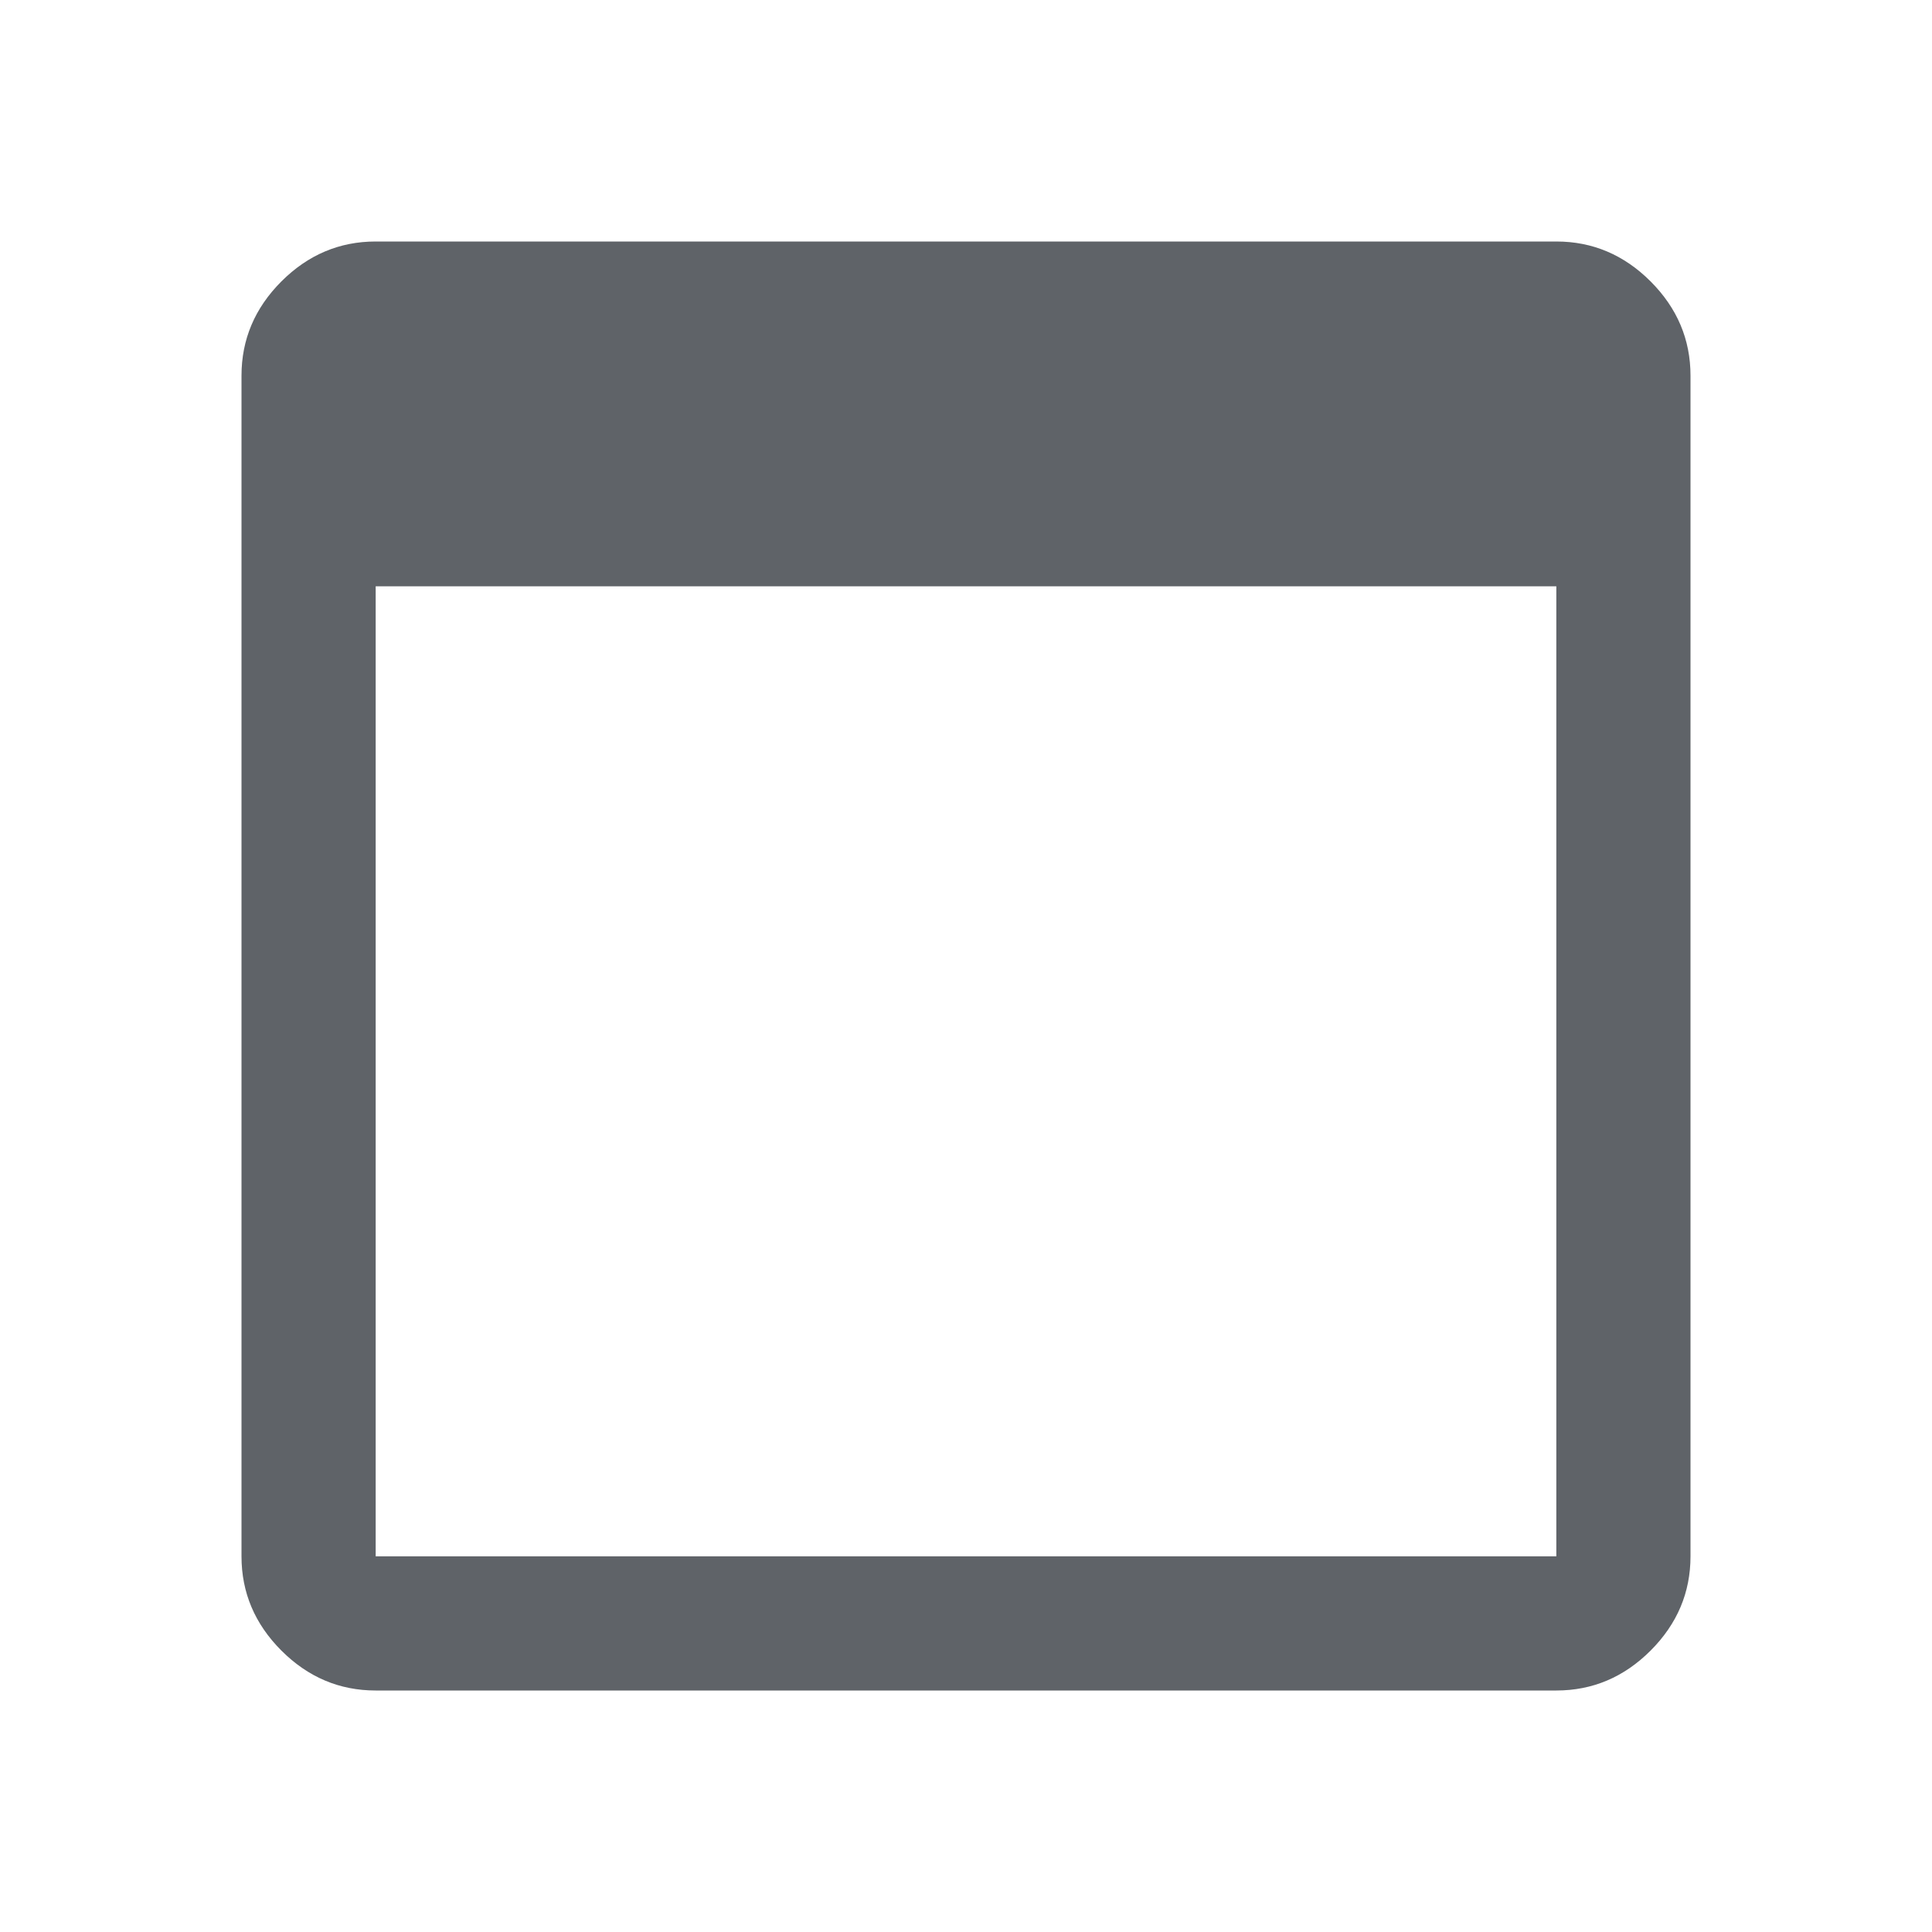
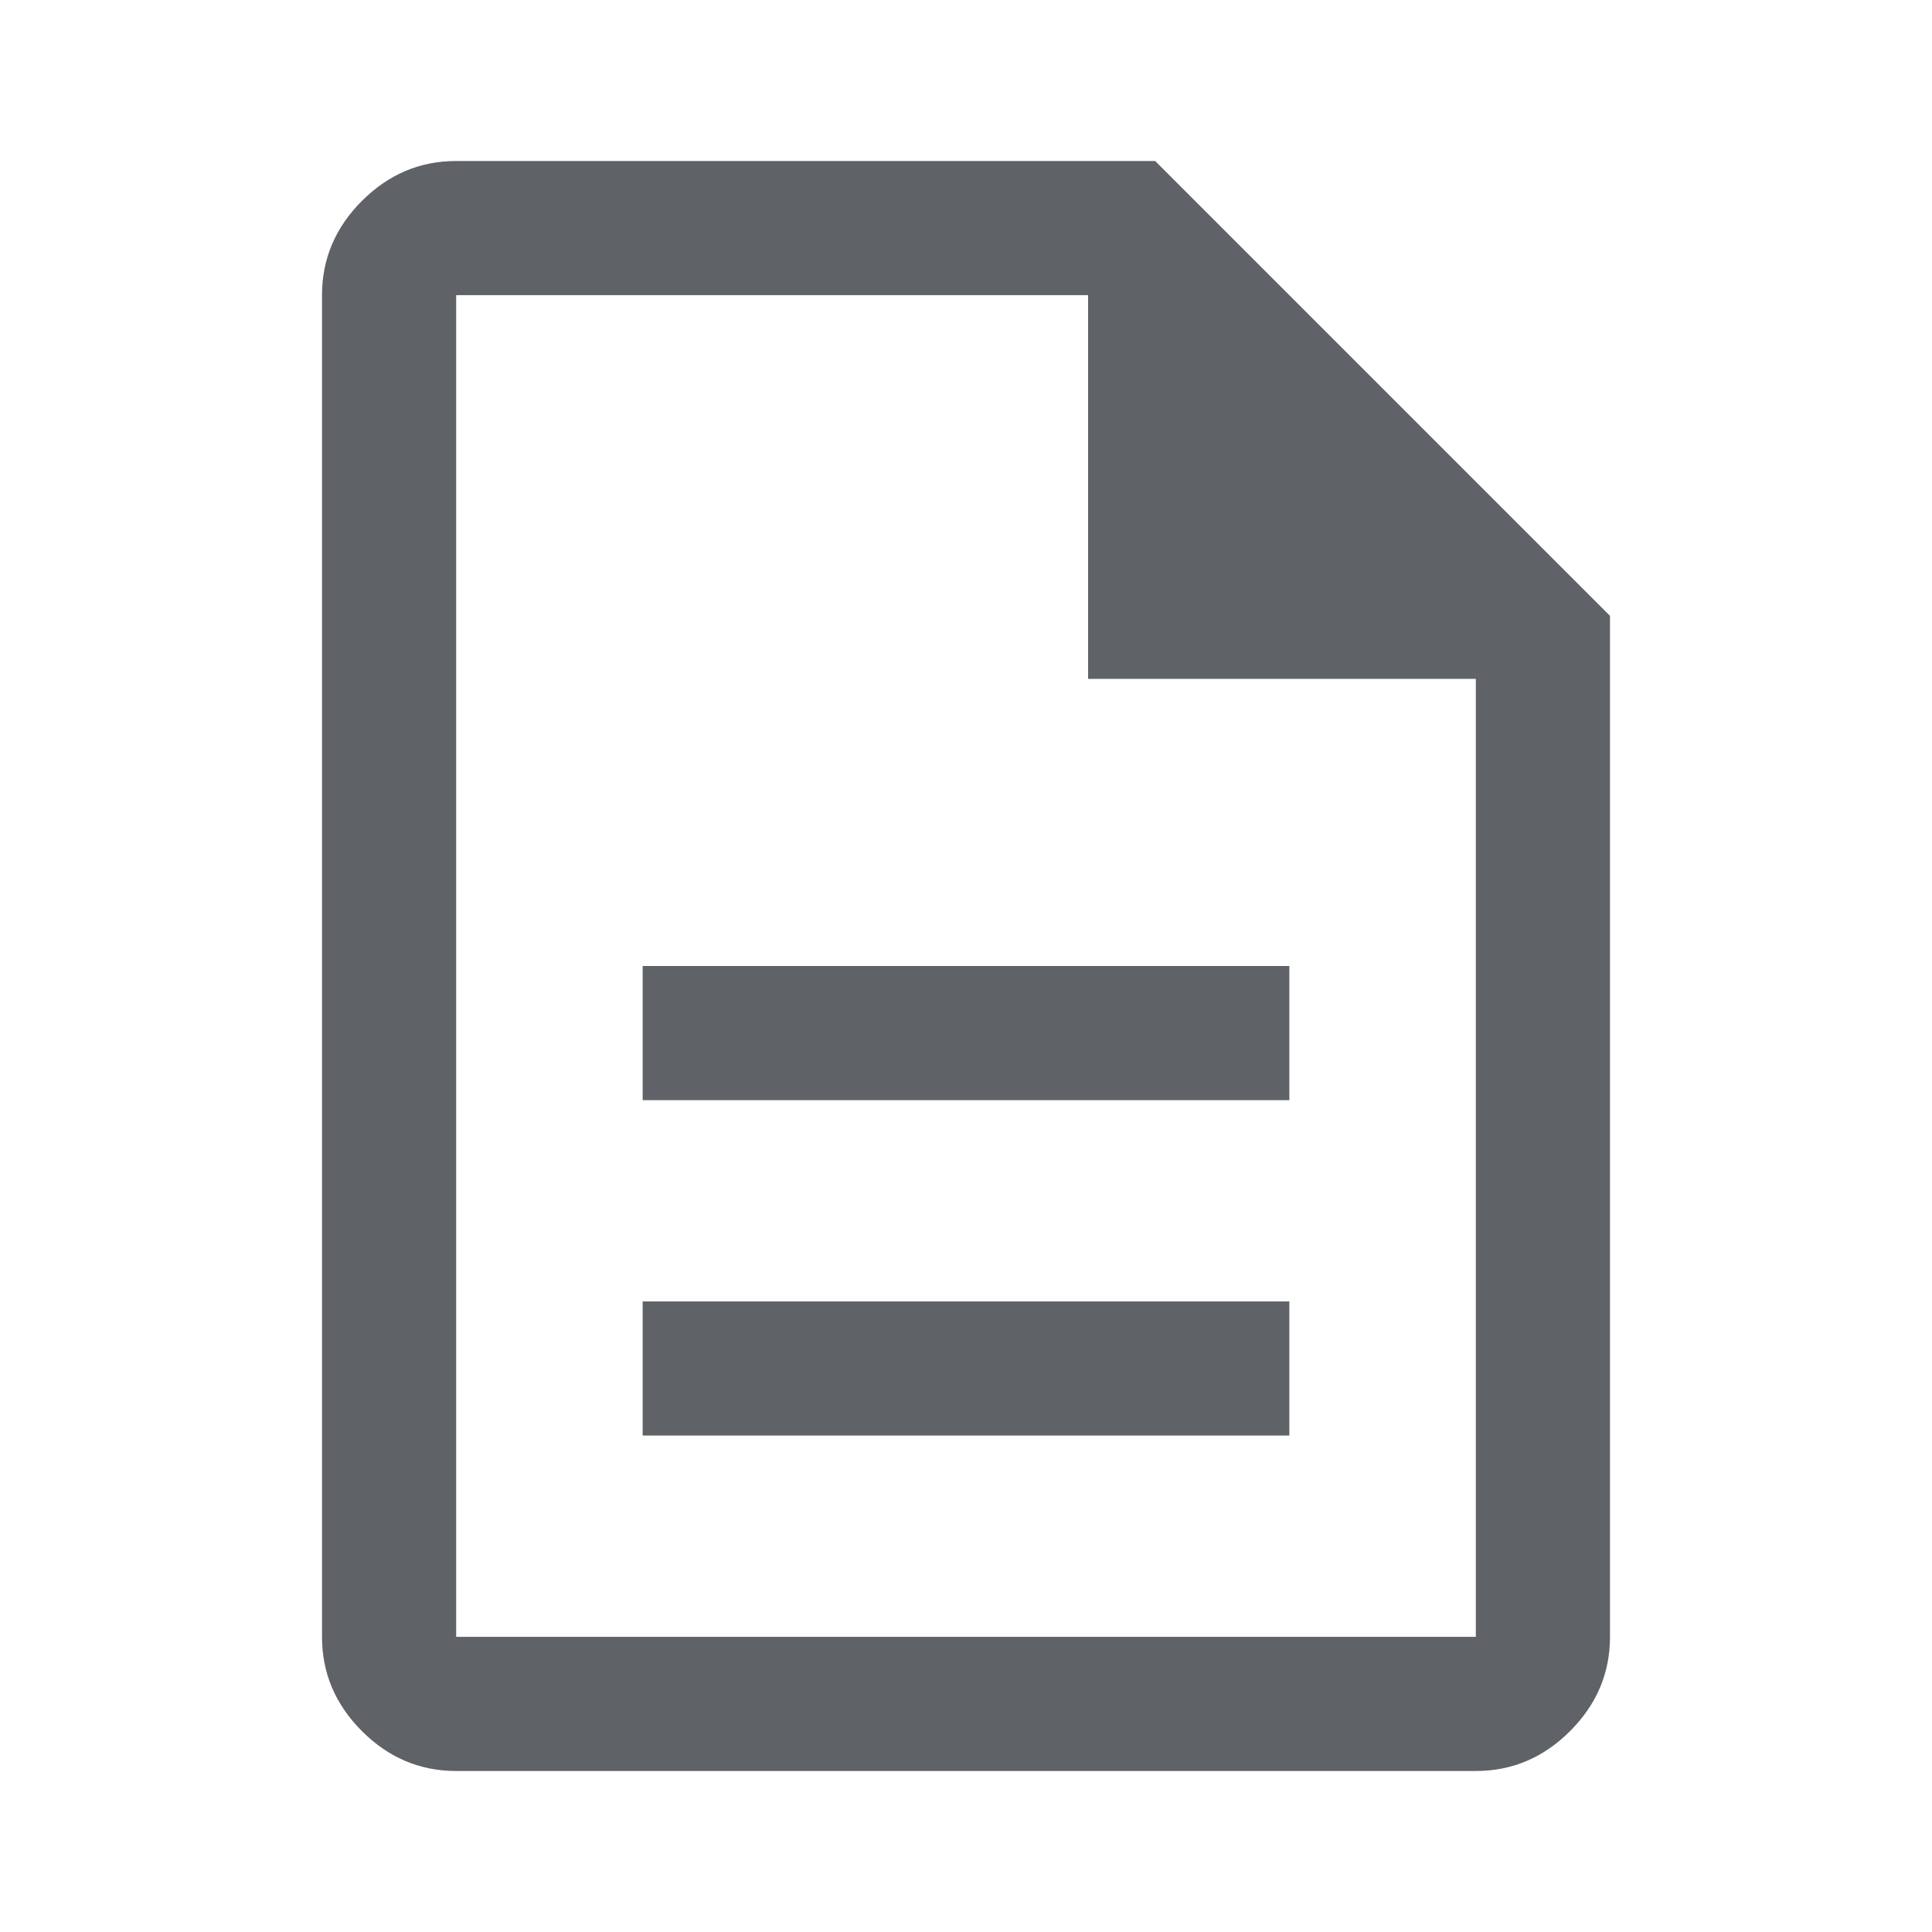
<svg xmlns="http://www.w3.org/2000/svg" height="40px" viewBox="0 -960 960 960" width="40px" fill="#5f6368">
-   <path d="M186.67-120q-27 0-46.84-19.83Q120-159.67 120-186.67v-586.66q0-27 19.83-46.84Q159.67-840 186.67-840h586.66q27 0 46.84 19.83Q840-800.33 840-773.33v586.66q0 27-19.83 46.84Q800.33-120 773.33-120H186.67Zm0-66.67h586.66v-482H186.67v482Z" />
+   <path d="M319.33-246.67h321.34v-66.66H319.33v66.66Zm0-166.66h321.34V-480H319.33v66.67ZM226.67-80q-27 0-46.84-19.83Q160-119.67 160-146.67v-666.66q0-27 19.83-46.84Q199.67-880 226.67-880H574l226 226v507.33q0 27-19.83 46.84Q760.33-80 733.33-80H226.67Zm314-542.67v-190.66h-314v666.66h506.66v-476H540.67Zm-314-190.66v190.66-190.66 666.66-666.66Z" />
</svg>
